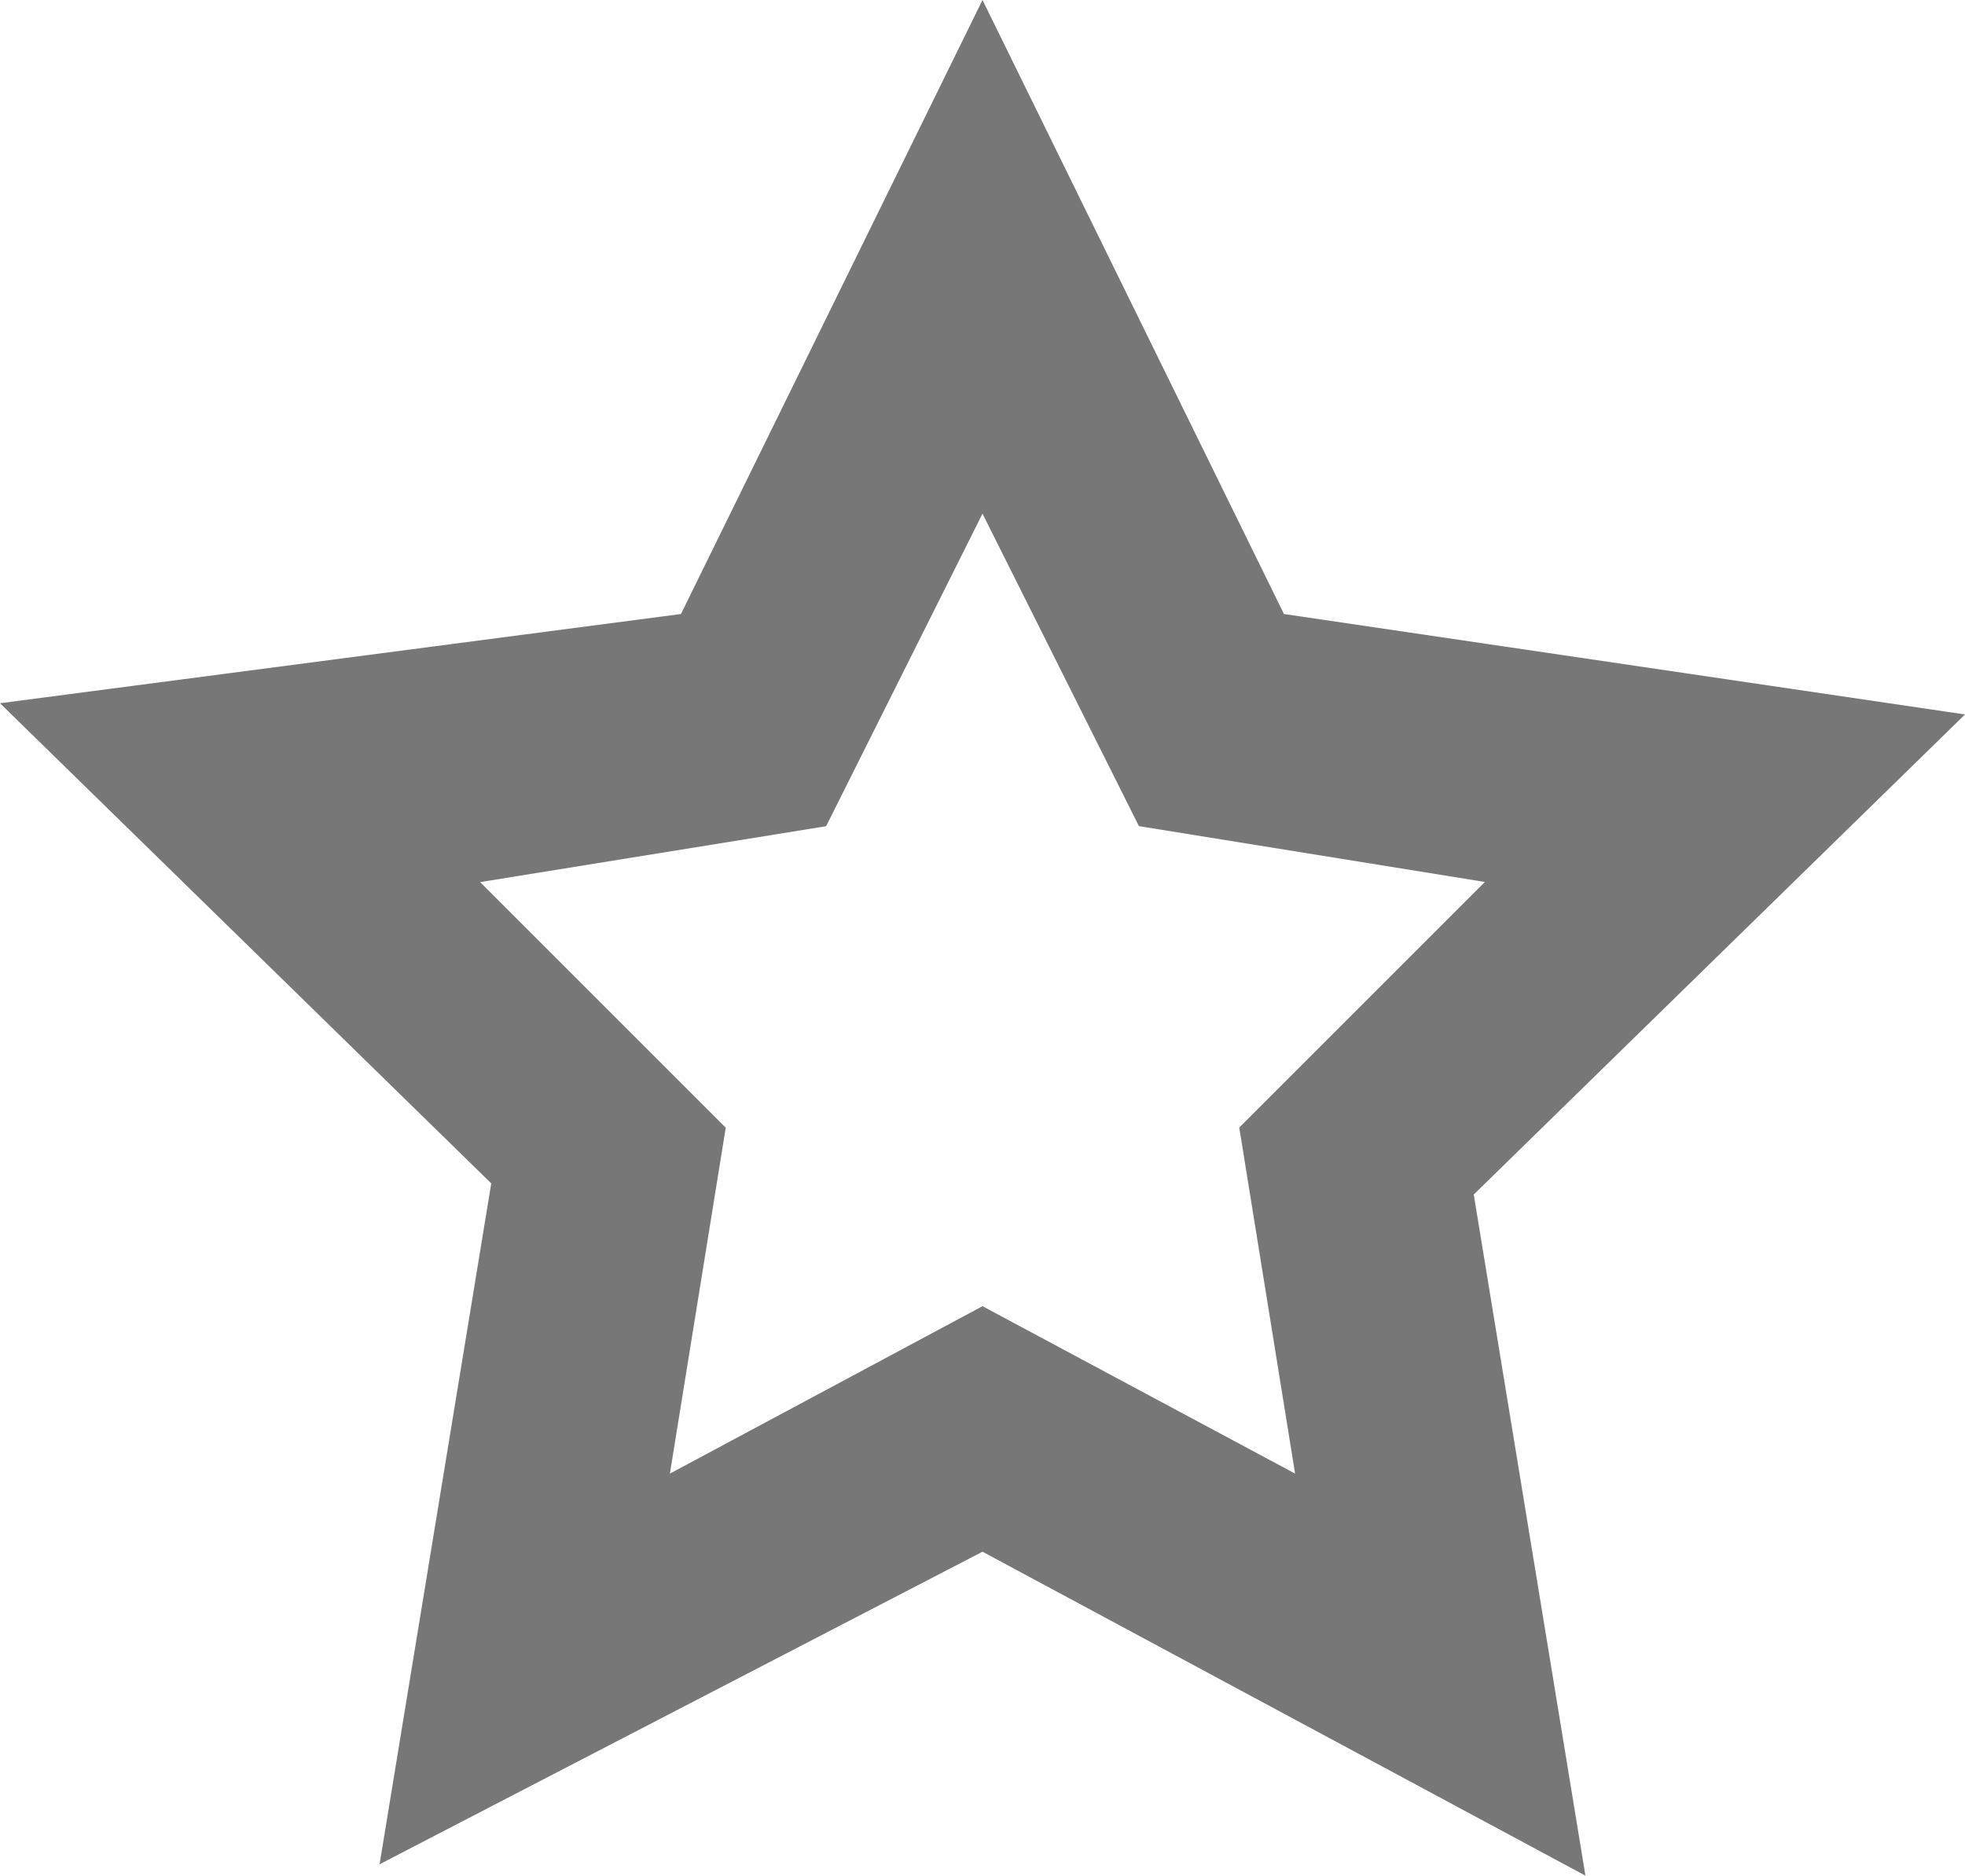
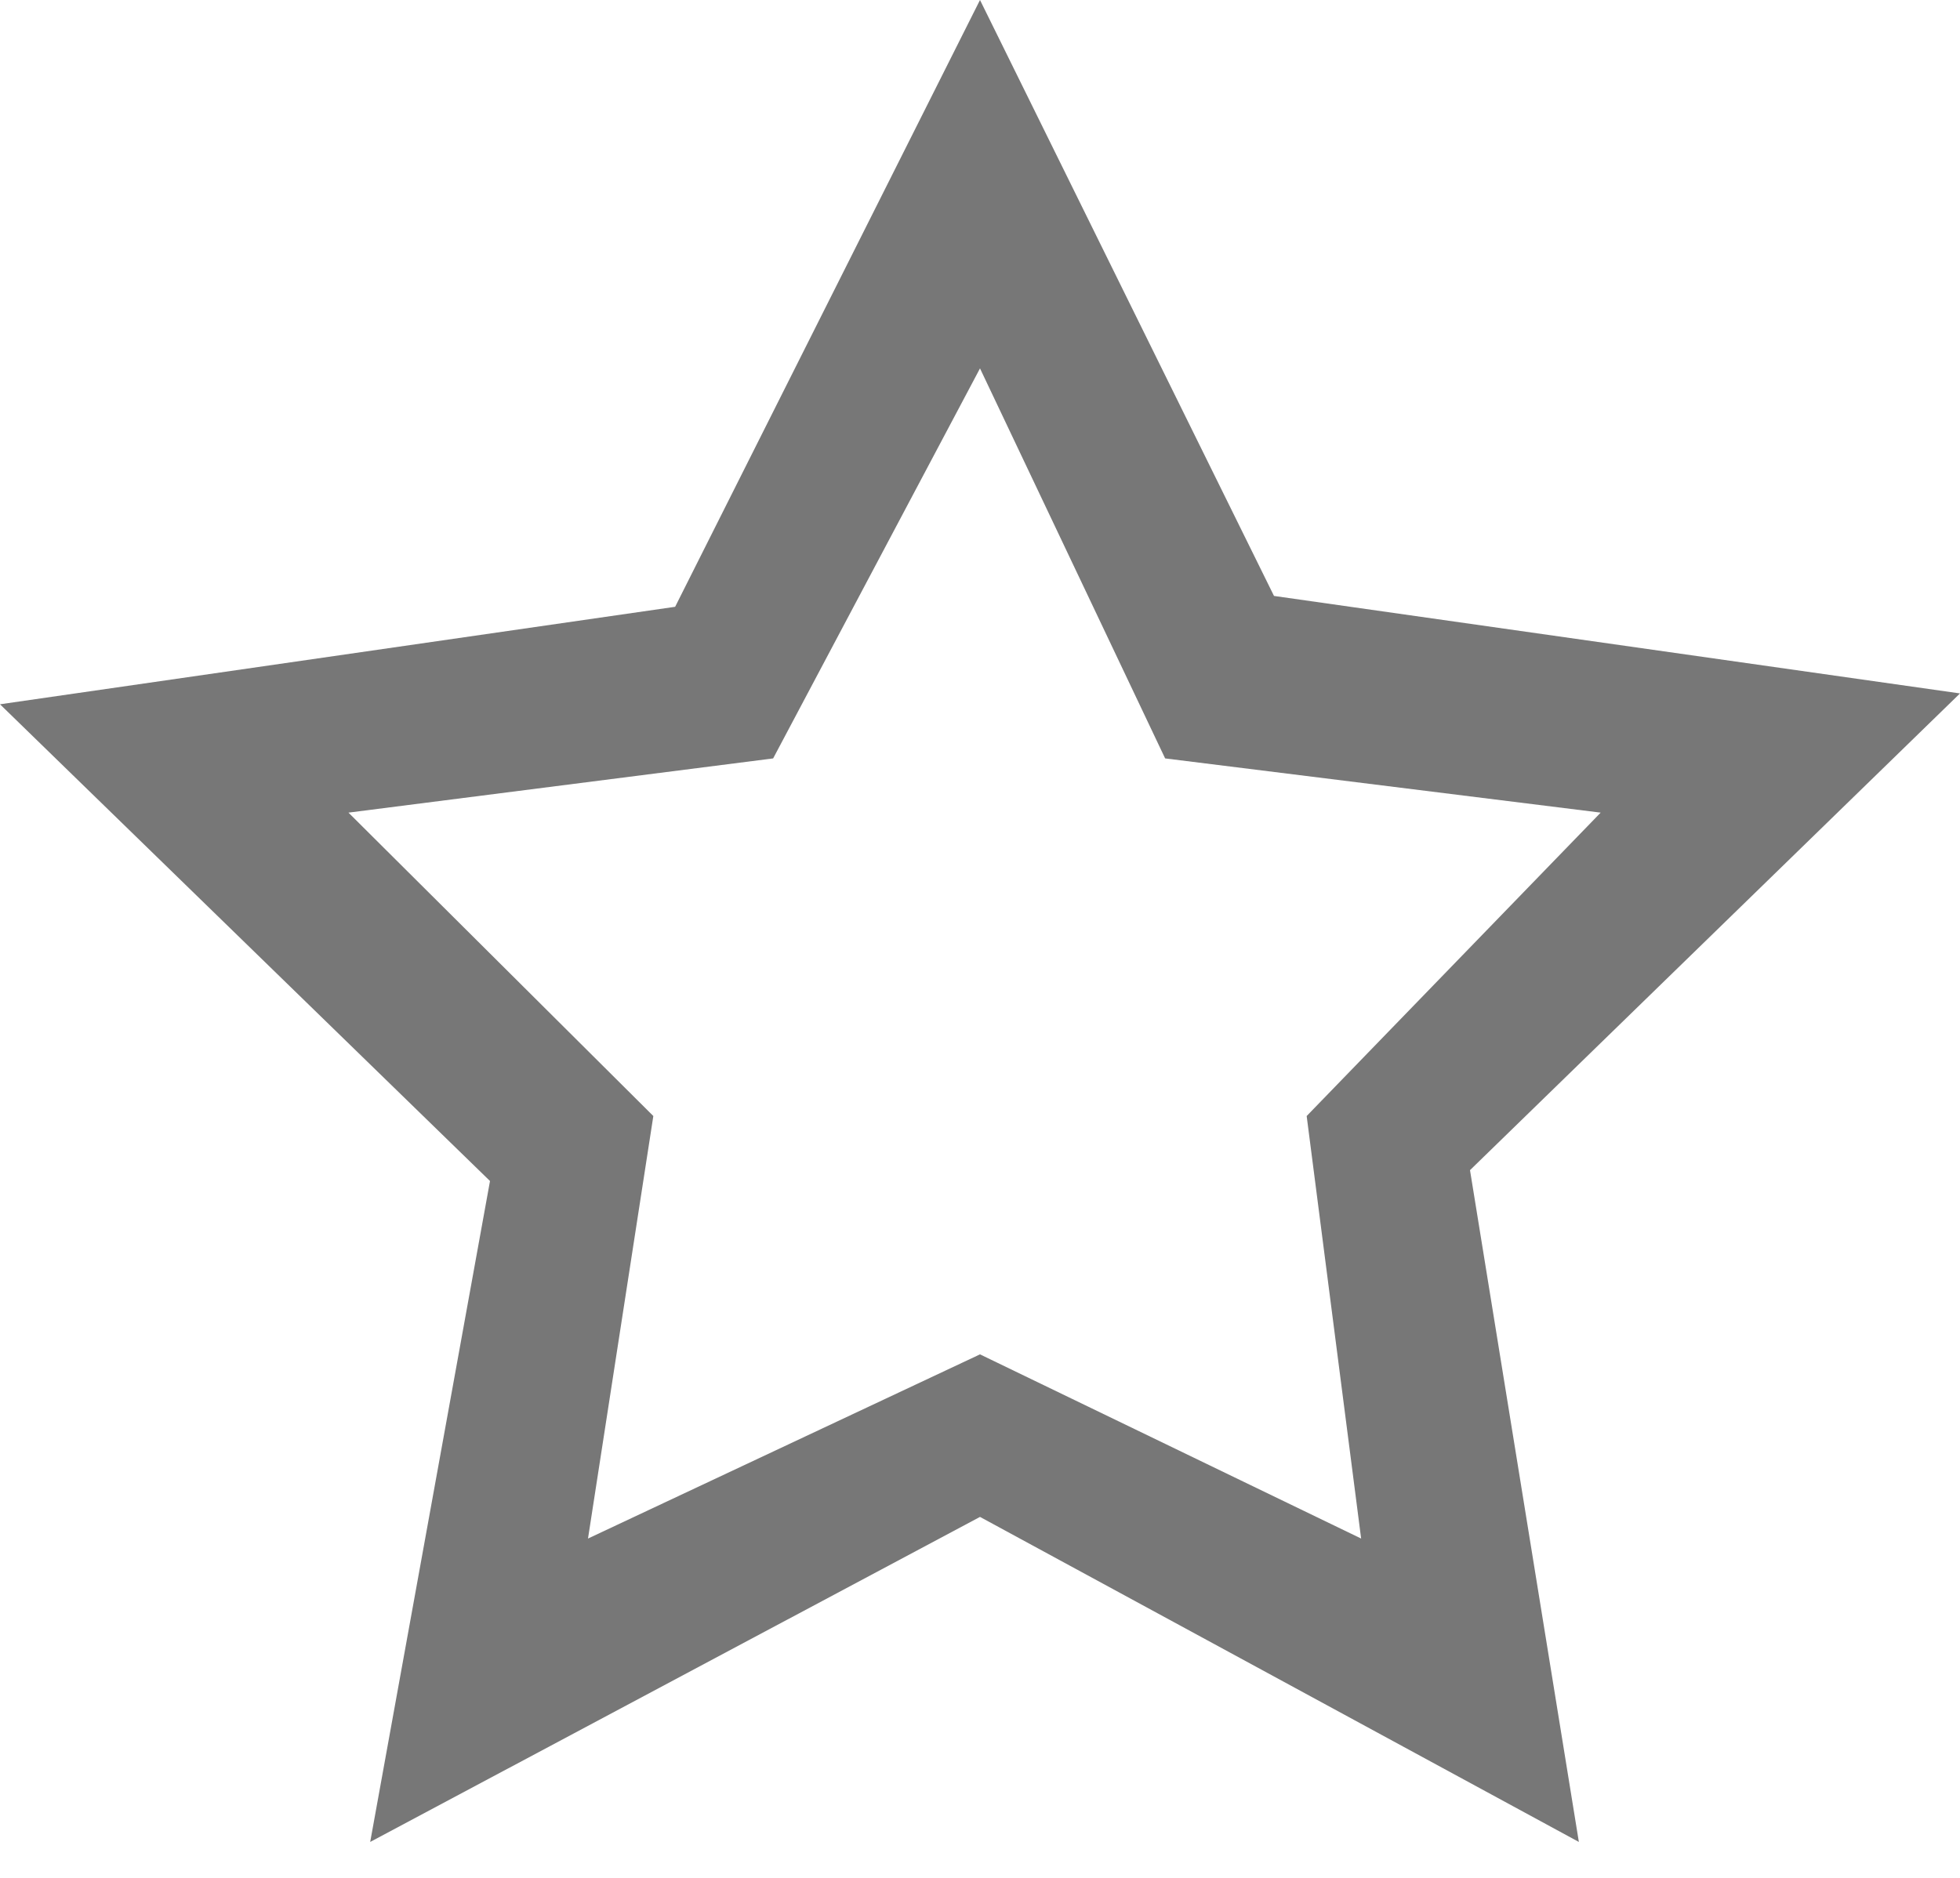
- <svg xmlns="http://www.w3.org/2000/svg" viewBox="0 0 24 22.909" enable-background="new 0 0 24 24">
-   <g id="g3">
-     <path d="M13.91 10.09L12 6.274l-1.91 3.818-4.226.683 3 3L8.182 18 12 15.955 15.818 18l-.682-4.227 3-3-4.227-.682zM8.317 7.5L12 0l3.682 7.5L24 8.727l-6 5.864 1.364 8.32L12 18.954l-7.364 3.818L6 14.455 0 8.59 8.318 7.5z" id="path5" fill="#777" />
+ <svg xmlns="http://www.w3.org/2000/svg" width="24px" height="23px" viewBox="0 0 24 23" version="1.1">
+   <defs />
+   <g id="Page-1" stroke="none" stroke-width="1" fill="none" fill-rule="evenodd">
+     <g id="Artboard-1" transform="translate(0, -1)" fill="#777777">
+       <path d="M12,5.512 L14.267,10.289 L19.6,10.953 L16,14.669 L16.667,19.844 L12,17.588 L7.2,19.844 L8,14.669 L4.267,10.953 L9.467,10.289 L12,5.512 L12,5.512 Z M12,1 L8.267,8.432 L0,9.626 L6,15.465 L4.533,23.56 L12,19.579 L19.333,23.56 L18,15.332 L24,9.493 L15.6,8.299 L12,1 L12,1 L12,1 Z" id="Shape" />
+     </g>
  </g>
</svg>
